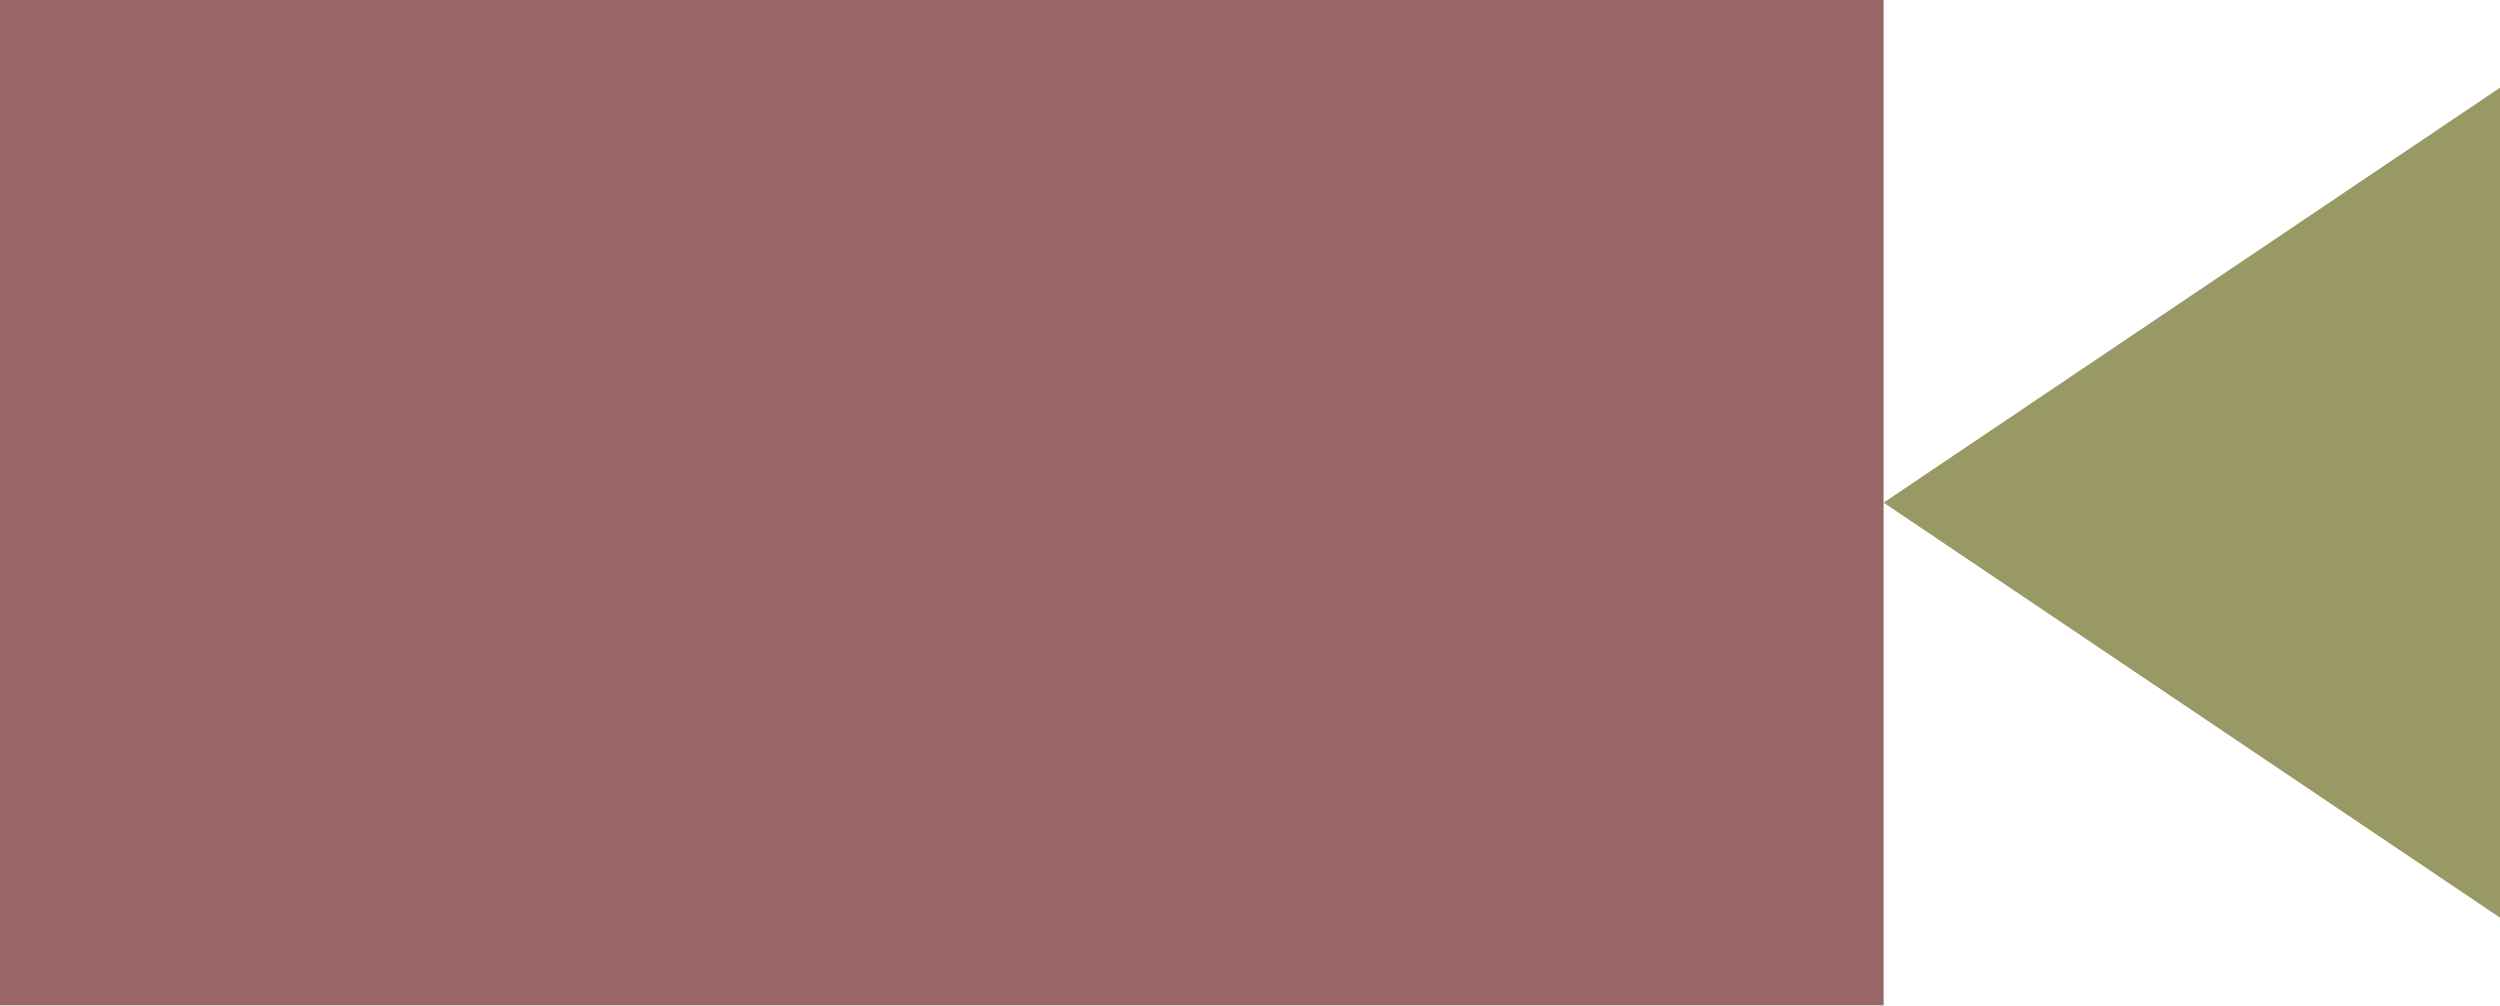
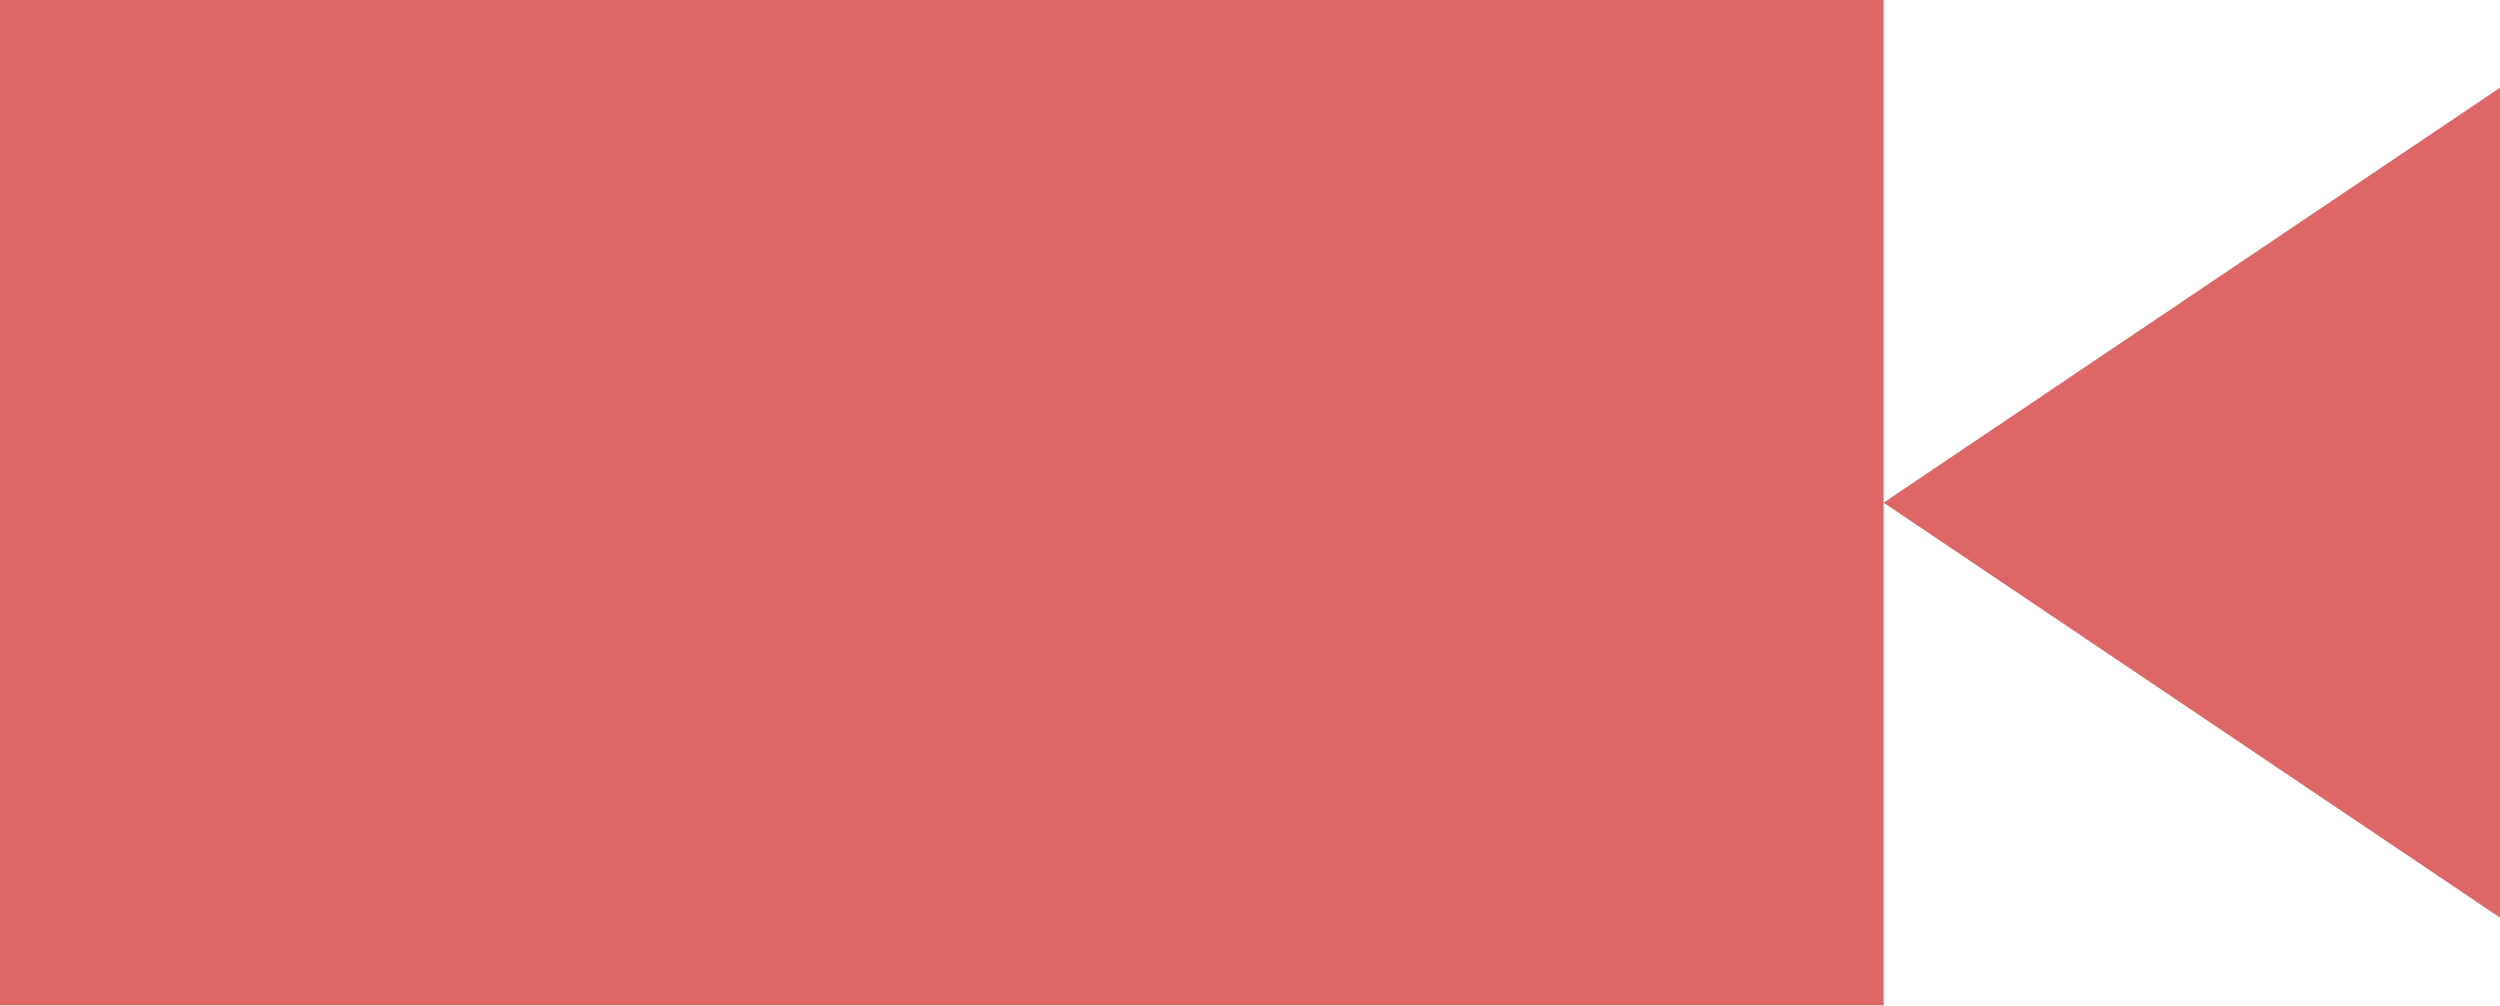
<svg xmlns="http://www.w3.org/2000/svg" version="1.0" id="Layer_1" x="0px" y="0px" width="100px" height="40.213px" viewBox="0 0 100 40.213" enable-background="new 0 0 100 40.213" xml:space="preserve">
-   <polygon points="75.344,20.106 75.344,40.213 0,40.213 0,0 75.344,0 " fill="#966" />
-   <polygon points="75.344,20.106 100,36.705 100,20.106 100,3.508 " fill="#996" />
+   <polygon points="75.344,20.106 75.344,40.213 0,40.213 0,0 75.344,0 " fill="#d66" />
+   <polygon points="75.344,20.106 100,36.705 100,20.106 100,3.508 " fill="#d66" />
</svg>
